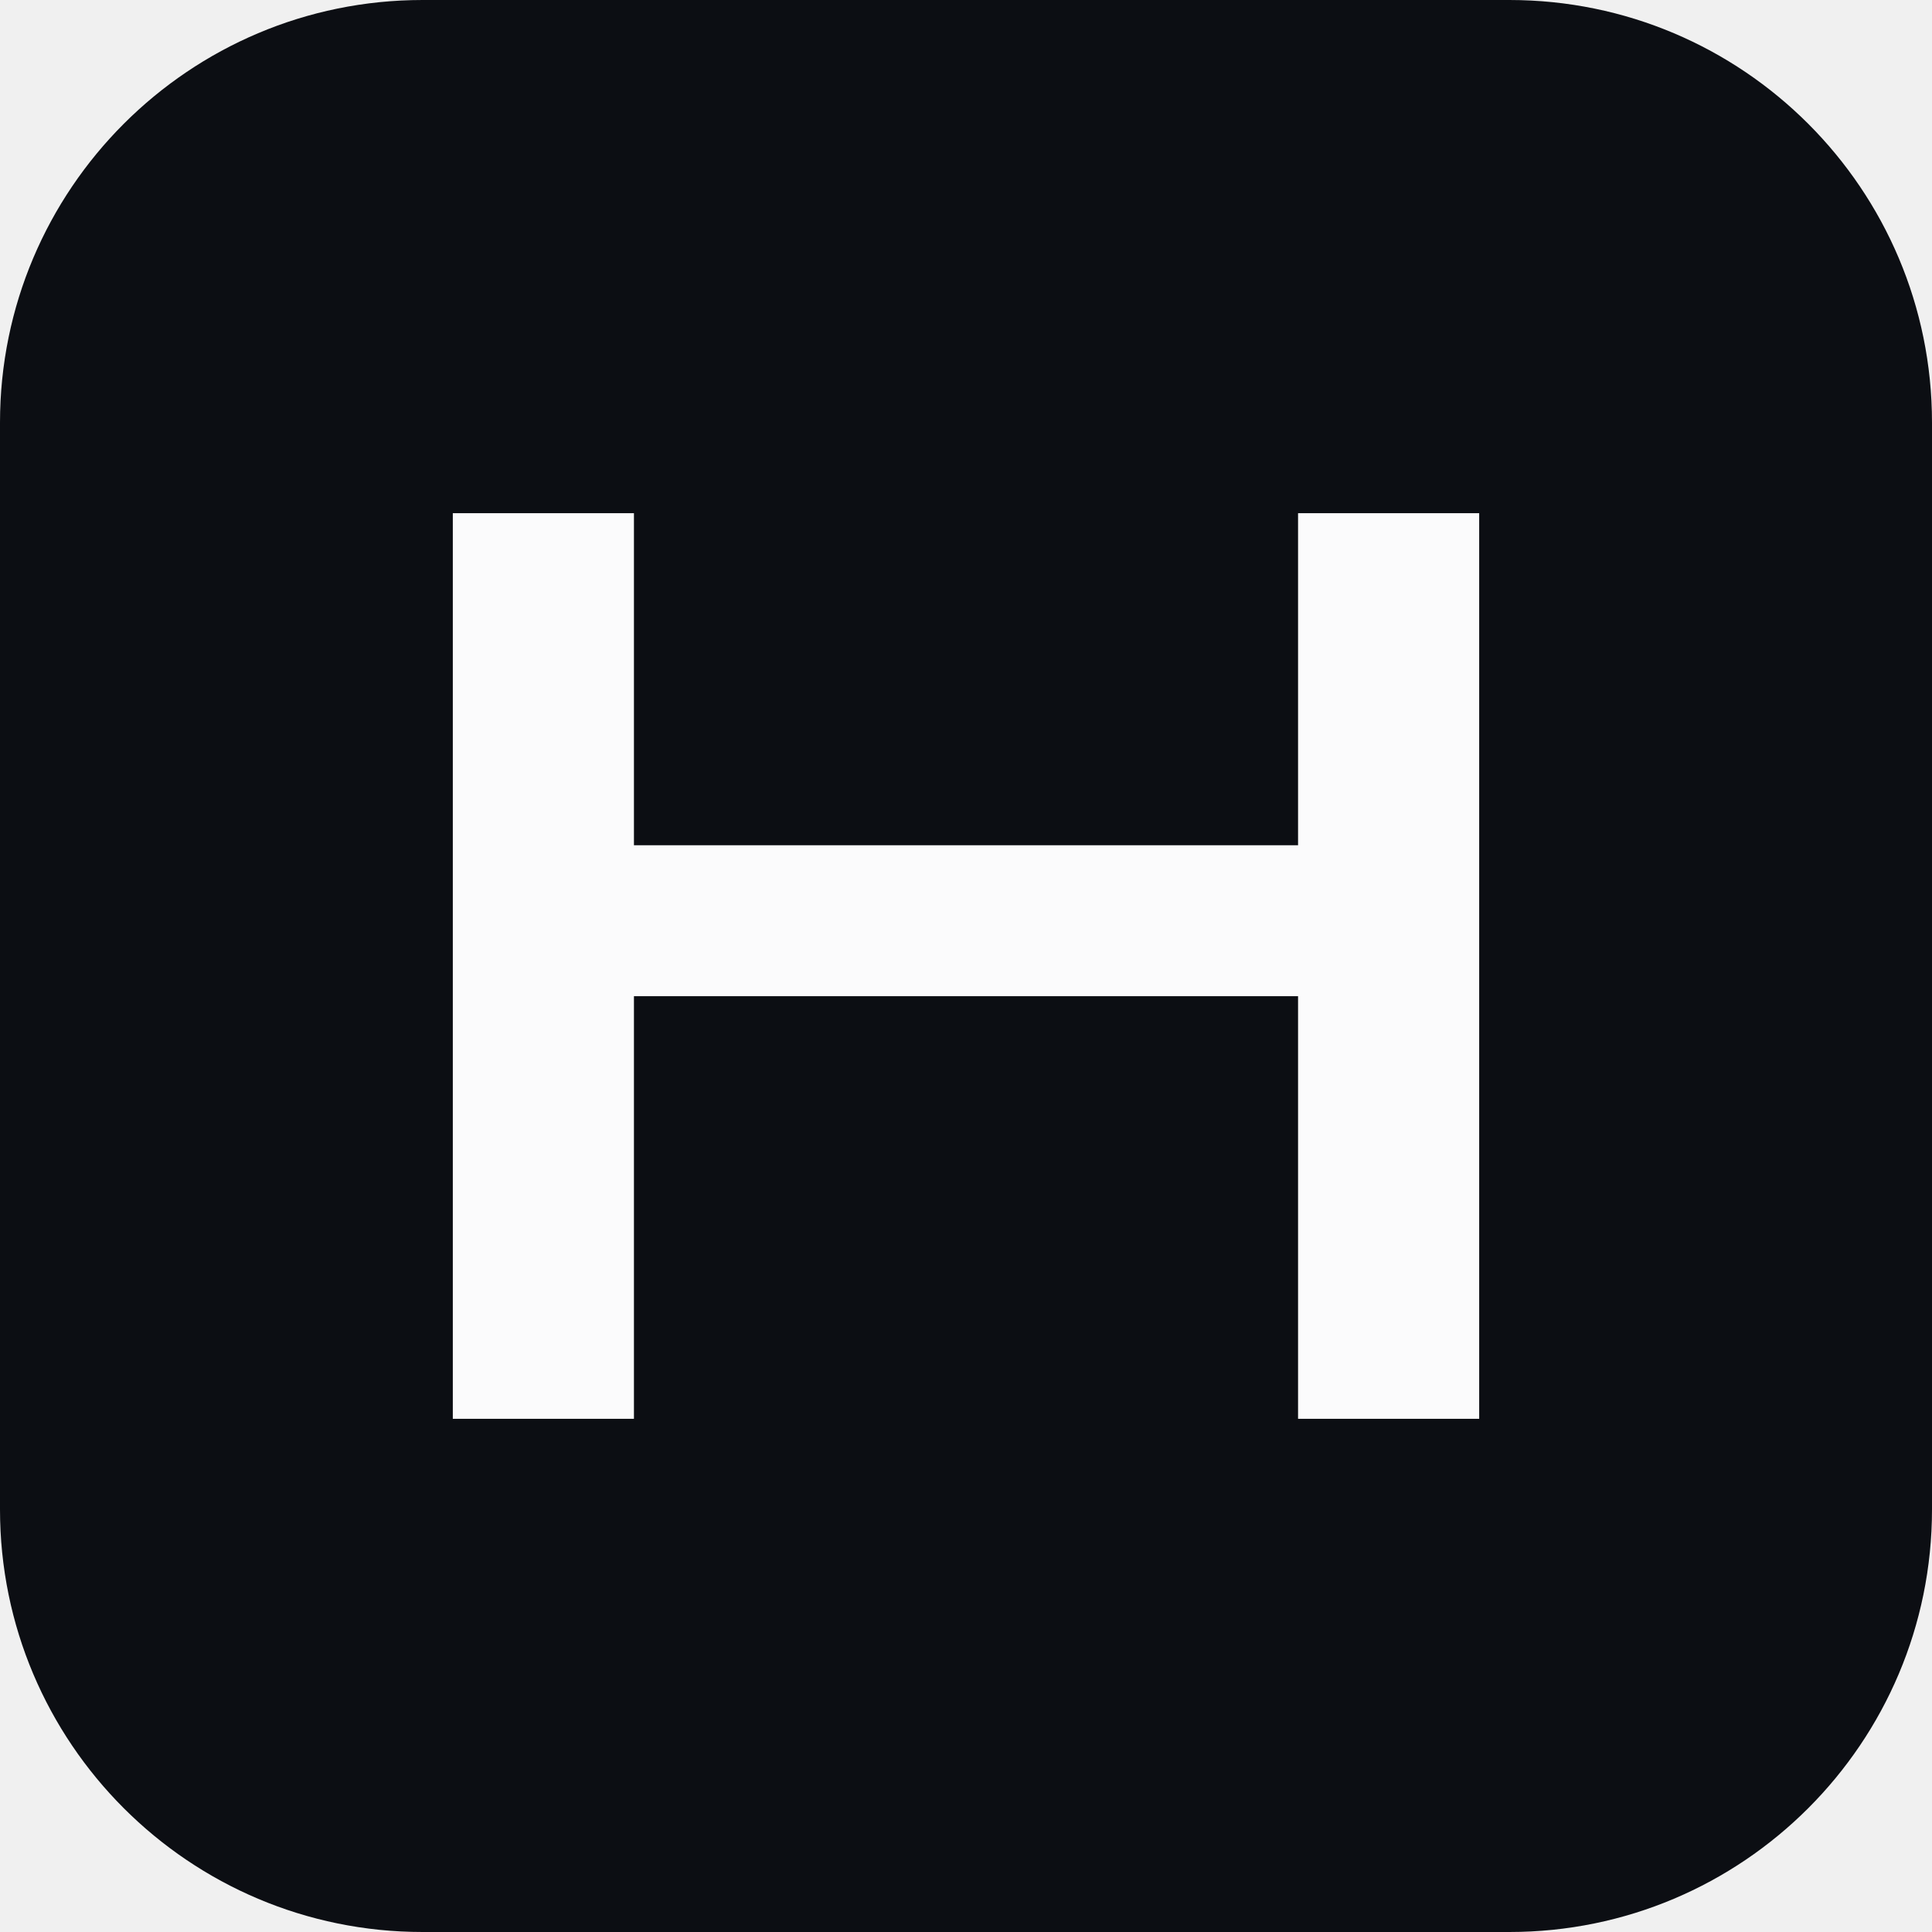
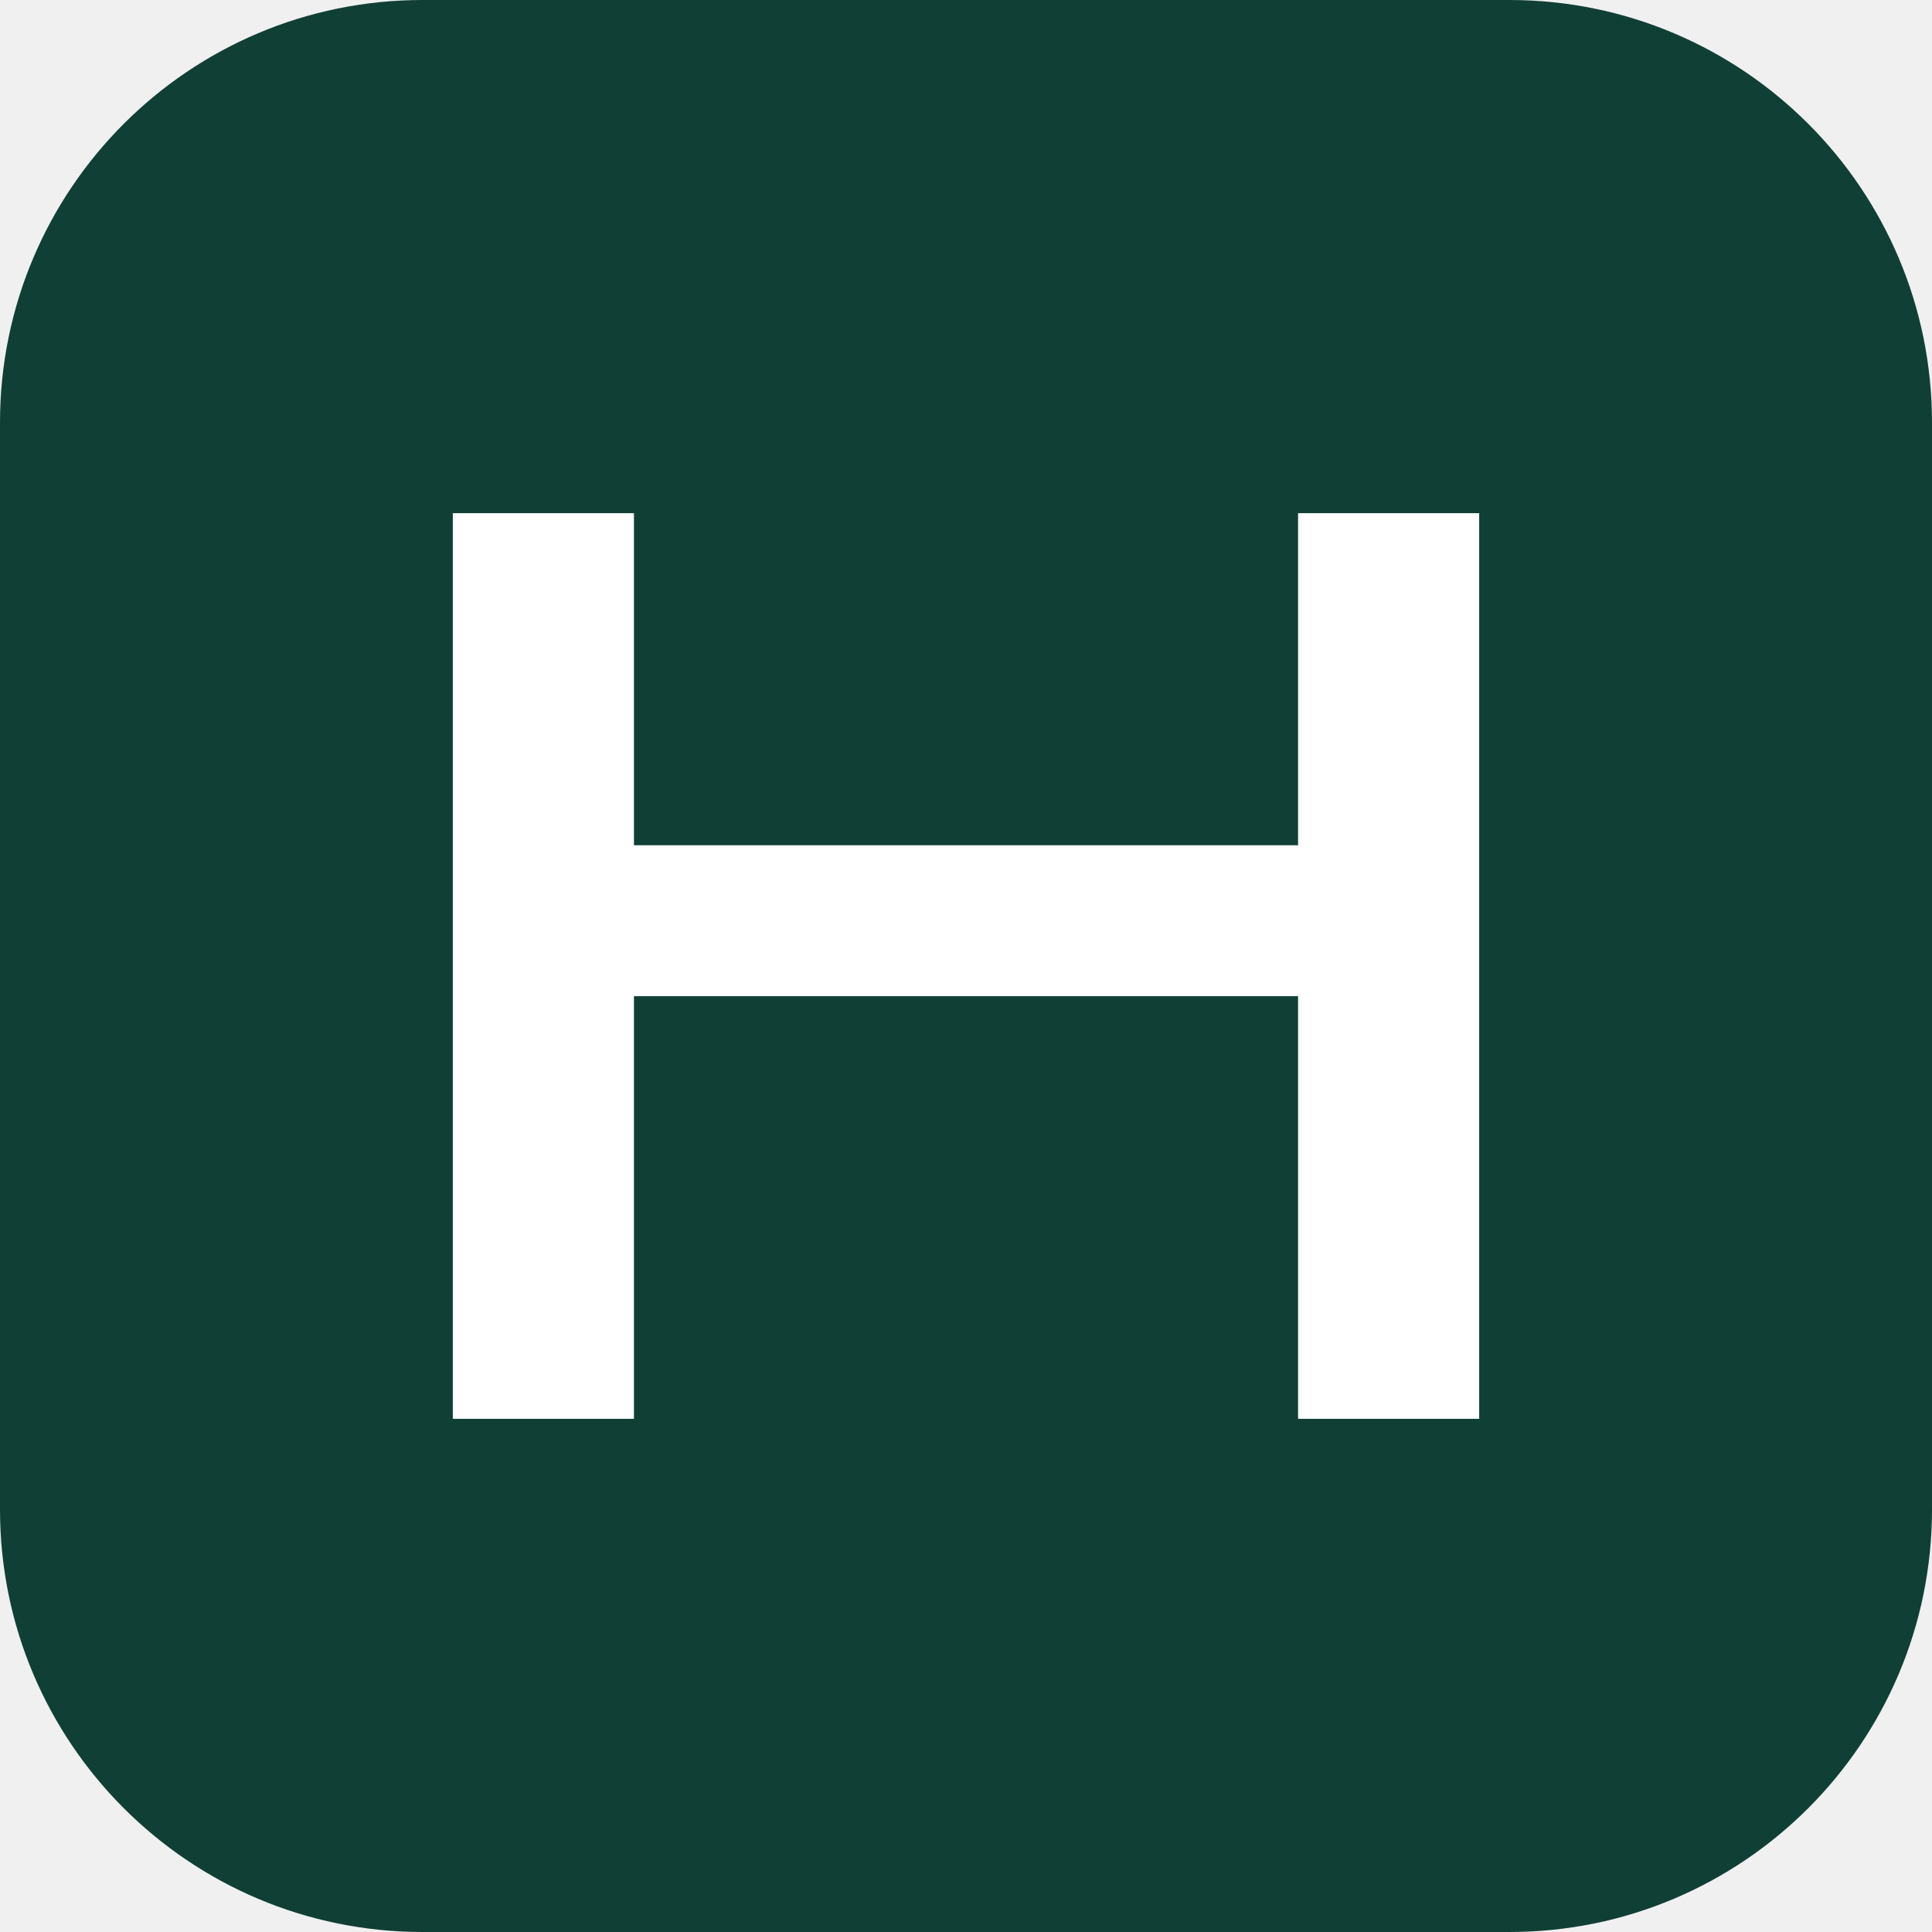
<svg xmlns="http://www.w3.org/2000/svg" viewBox="0 0 64 64" role="img" aria-label="HABBLE">
-   <rect width="64" height="64" rx="14" fill="#0c0e13" />
-   <path d="M15 17h6v11h22V17h6v30h-6V33H21v14h-6V17Z" fill="#fbfbfc" />
+   <rect width="64" height="64" rx="14" fill="#103F35" />
+   <path d="M15 17h6v11h22V17h6v30h-6V33H21v14h-6V17Z" fill="#FFFFFF" />
</svg>
